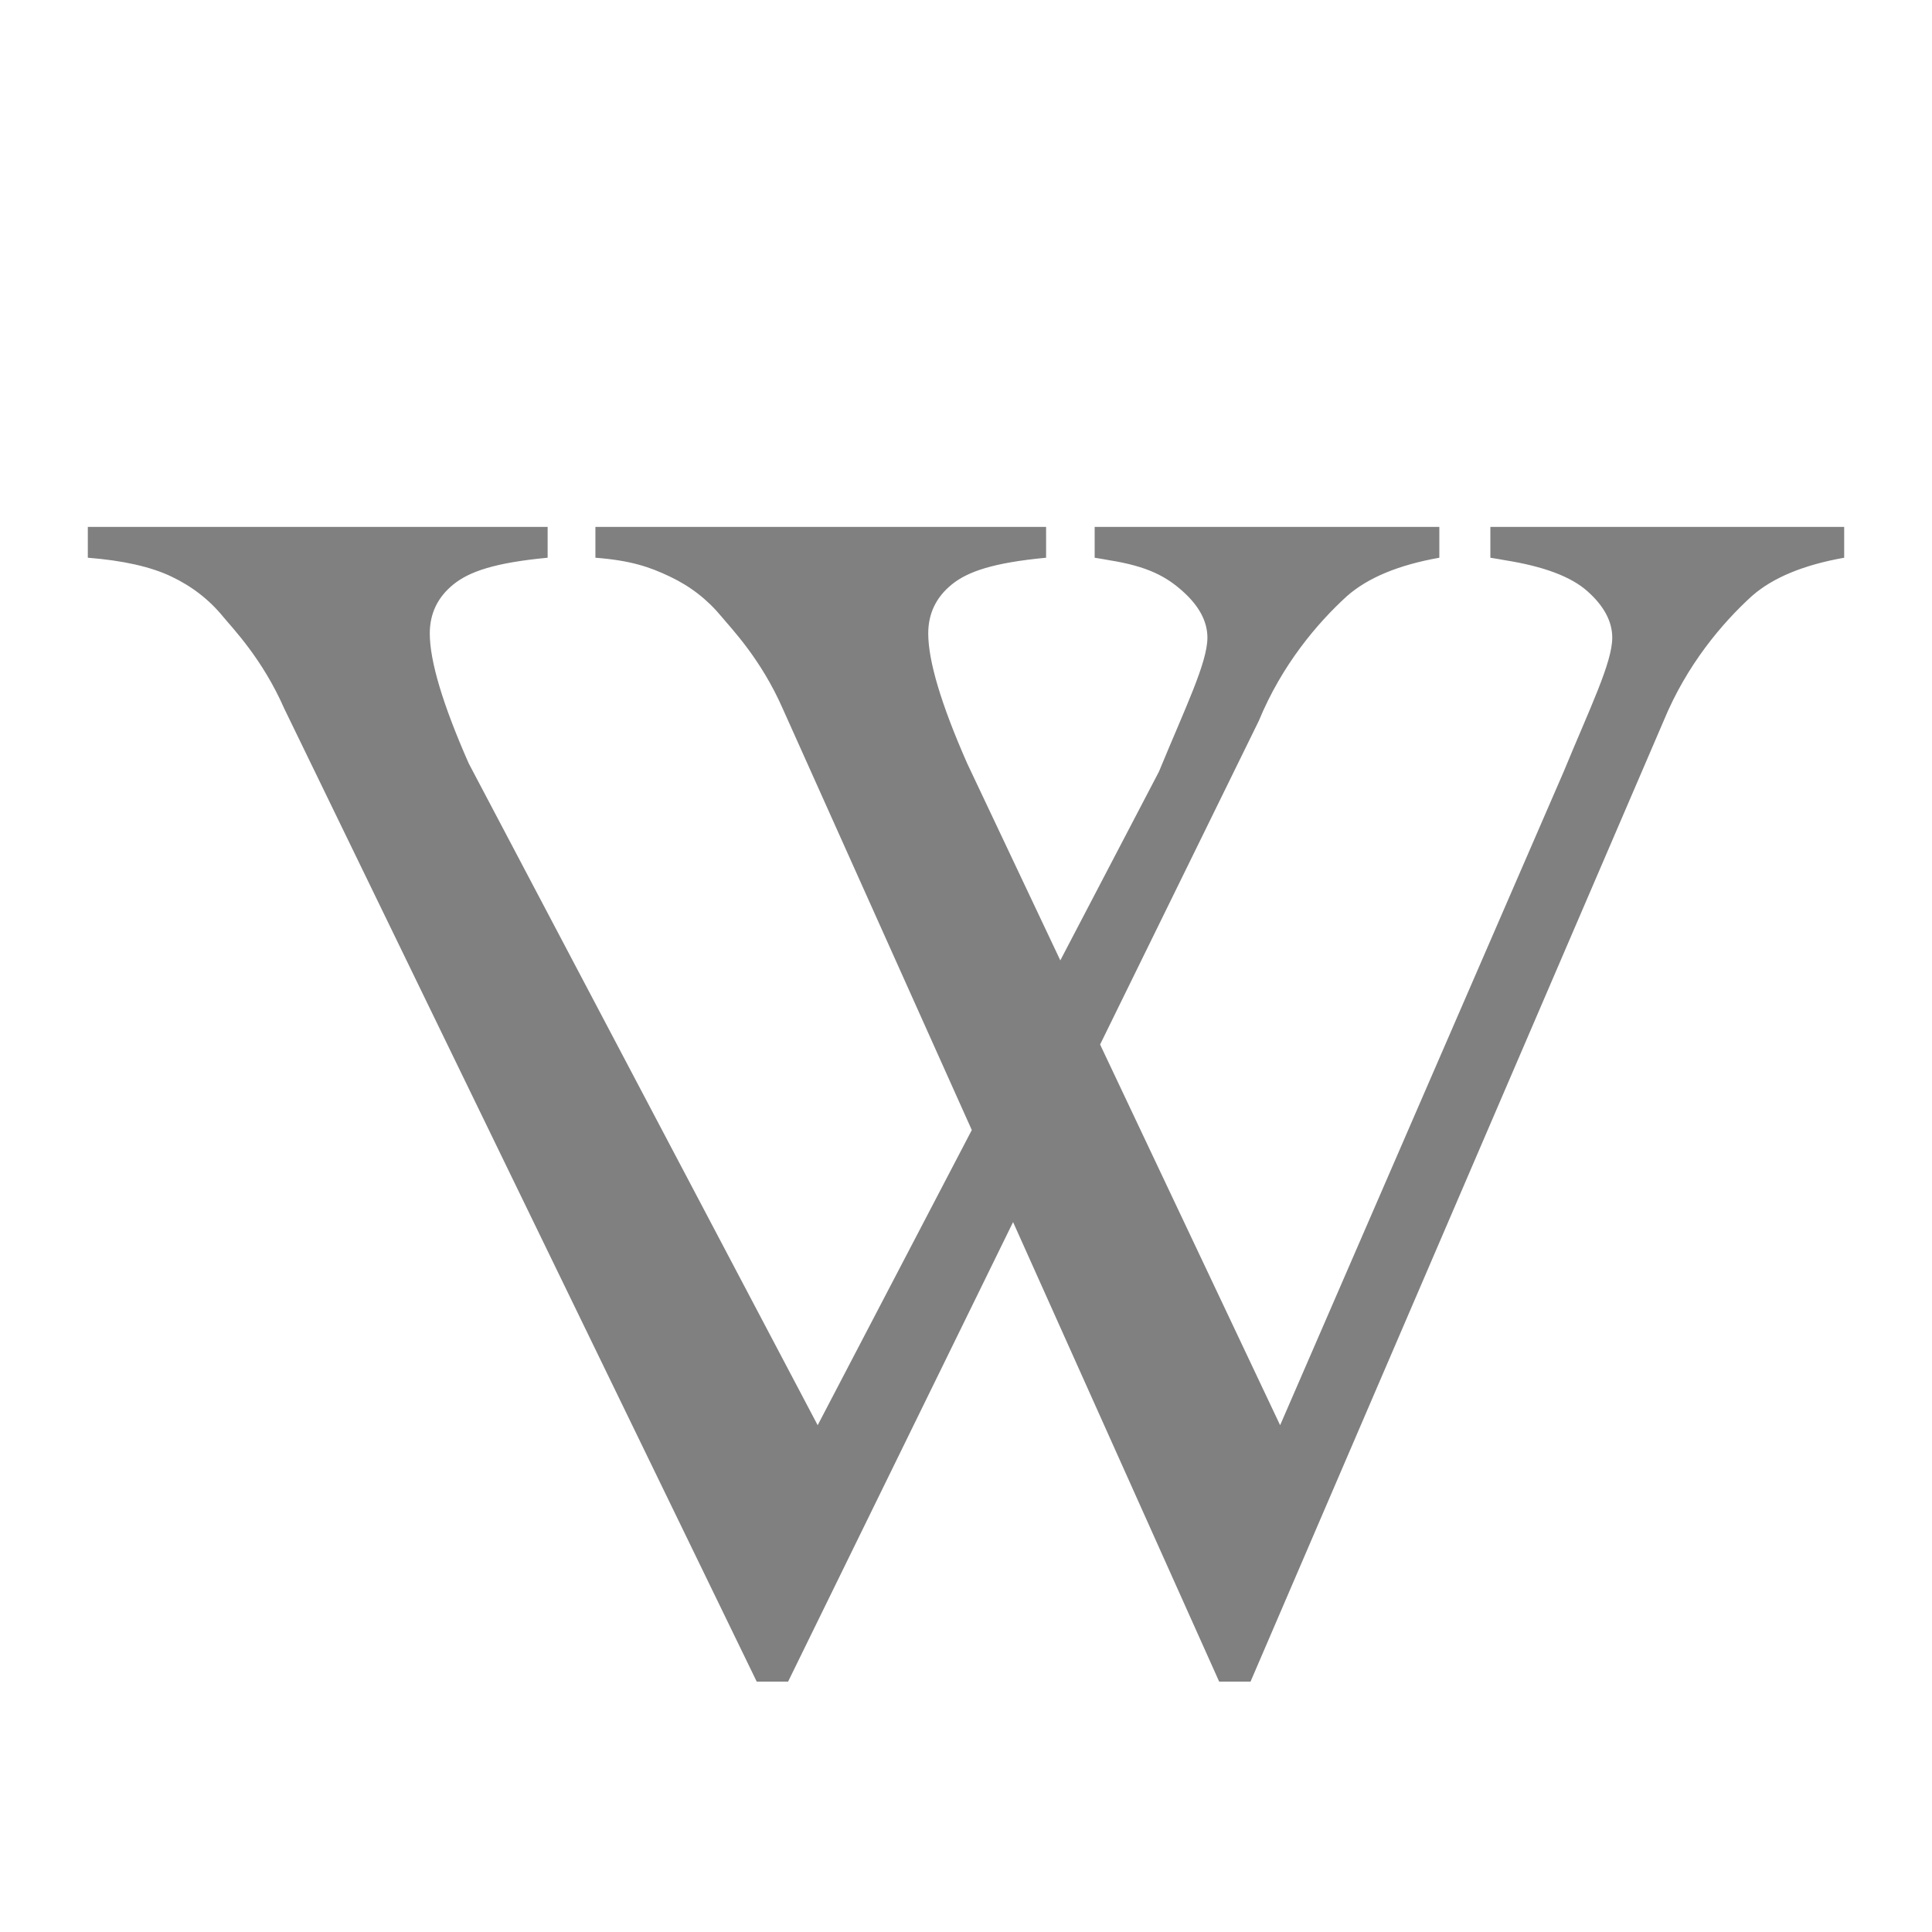
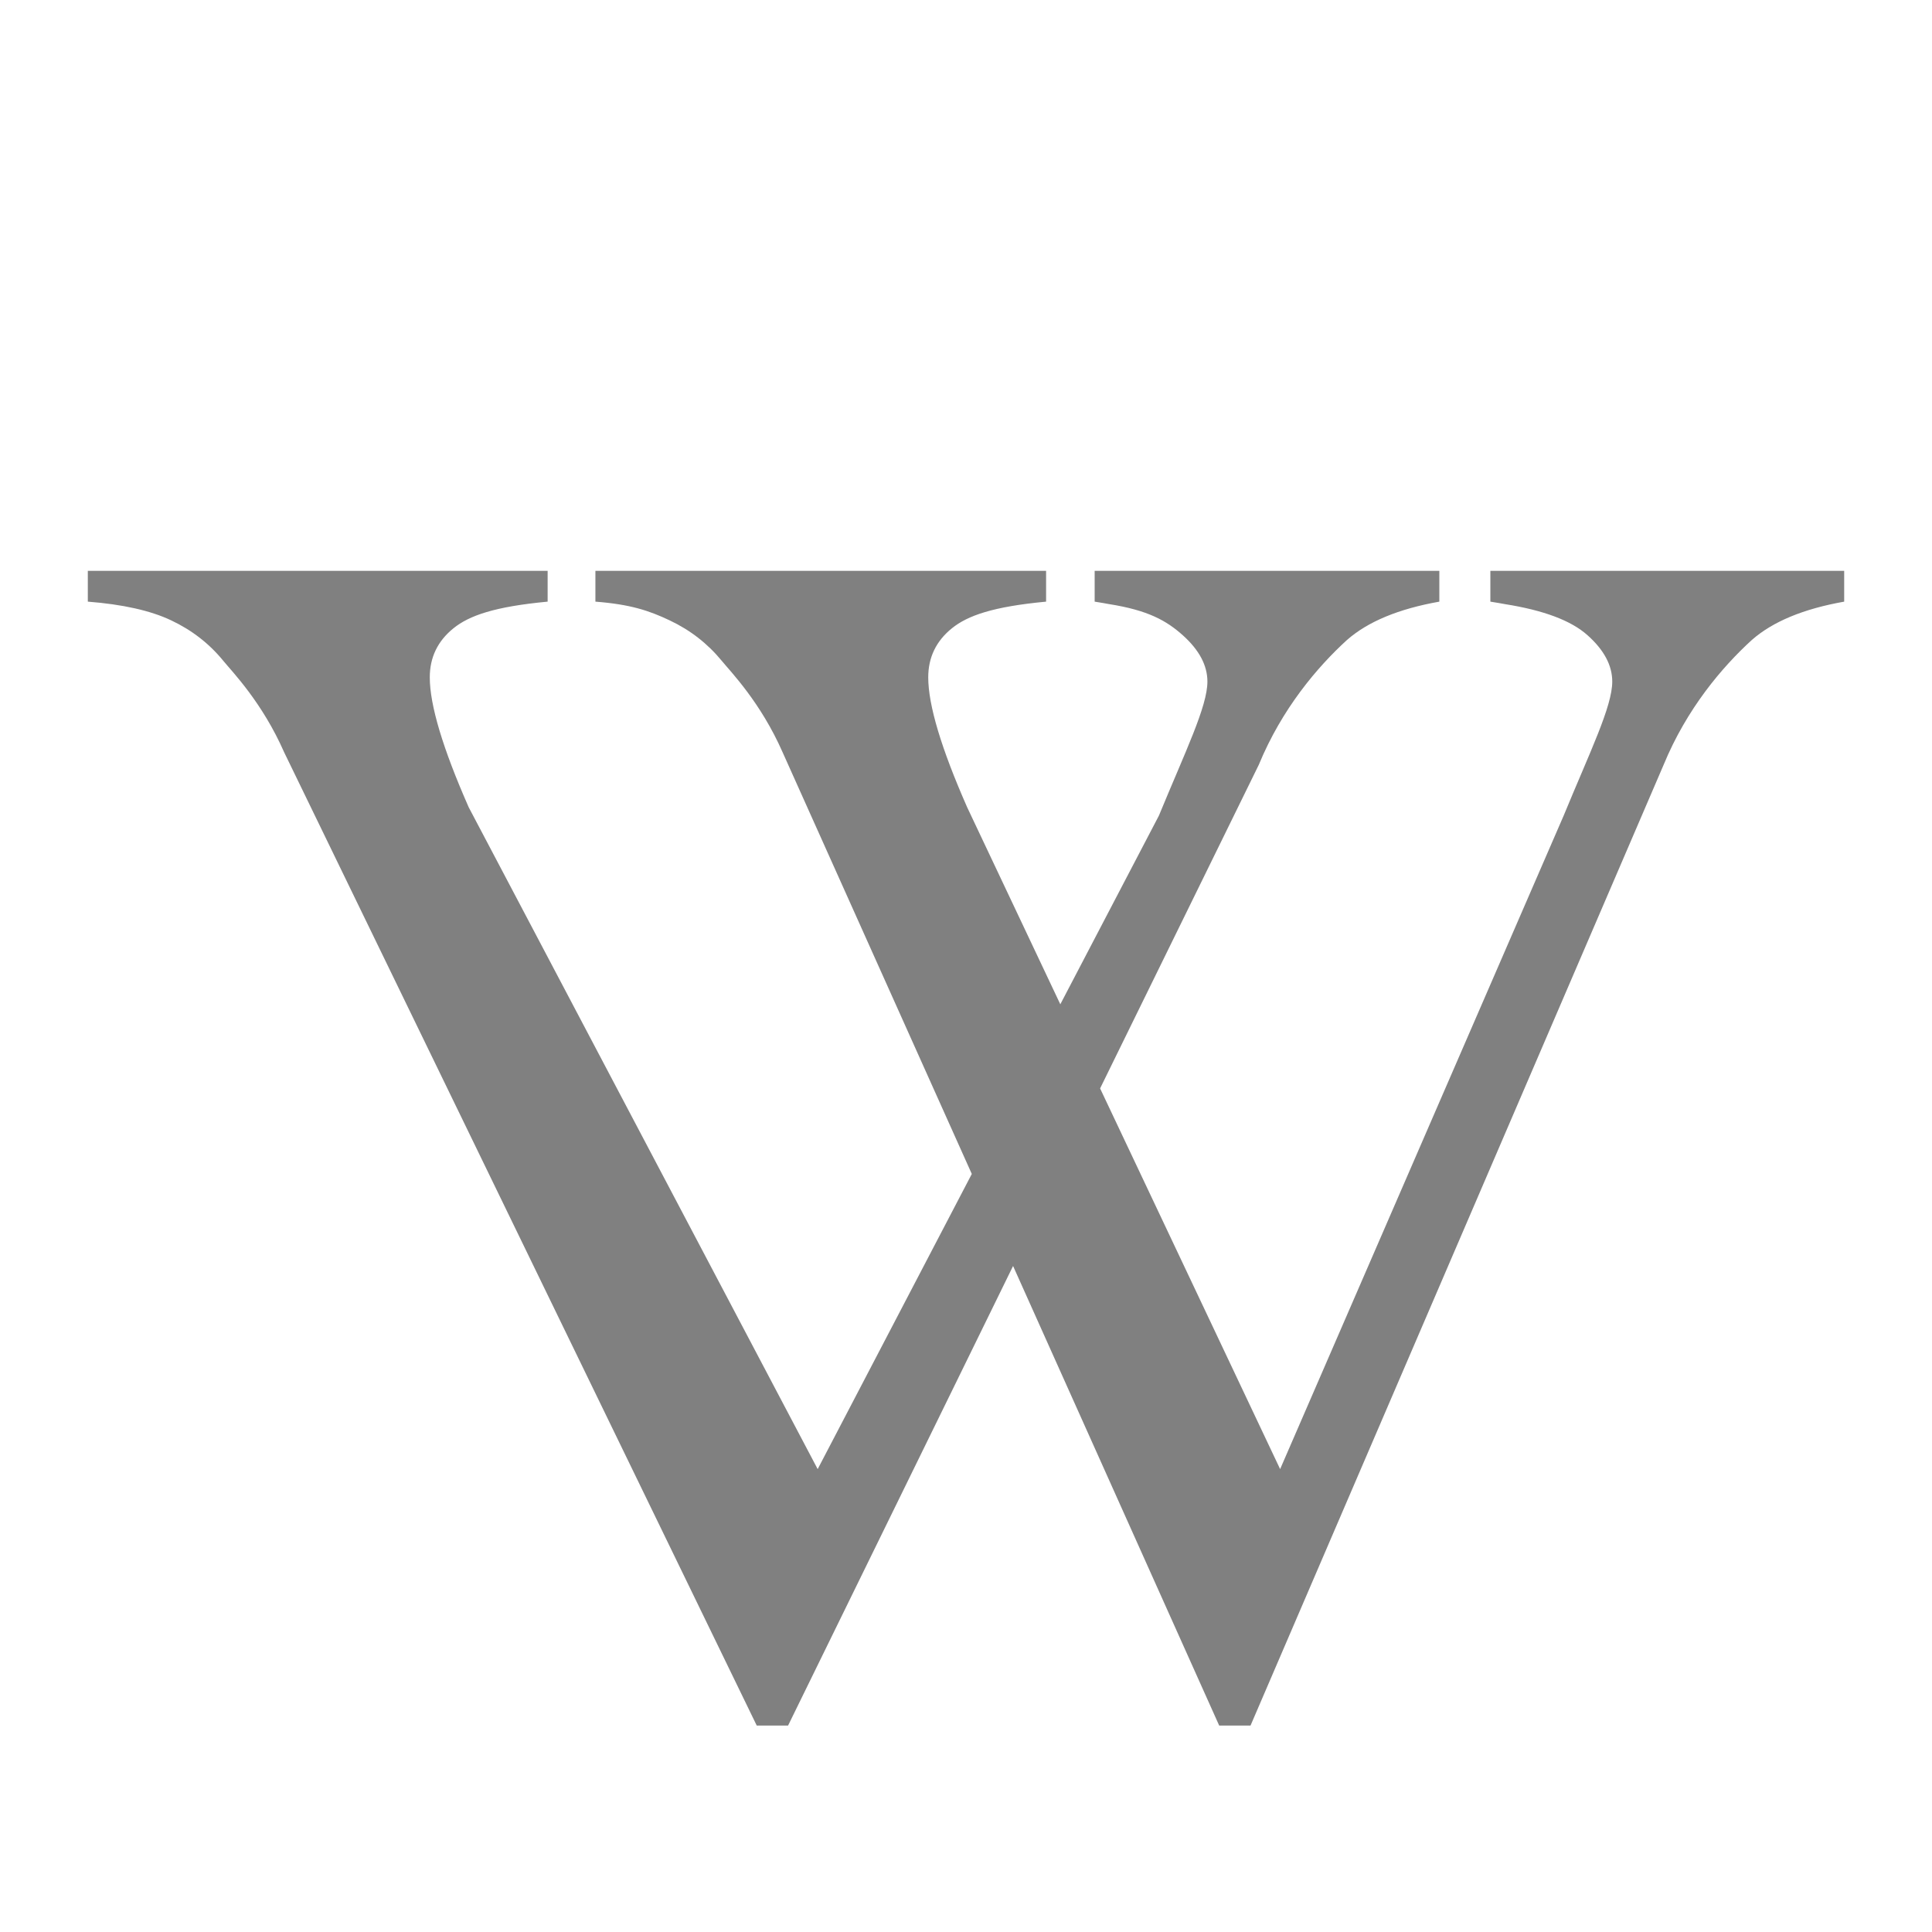
<svg xmlns="http://www.w3.org/2000/svg" width="22px" height="22px" viewBox="0 0 22 22" version="1.1">
-   <path fill="gray" transform="translate(1, 6)" d="M5.236,0 L5.236,0.351 C4.632,0.408 4.344,0.509 4.164,0.654 C3.984,0.799 3.894,0.986 3.894,1.213 C3.894,1.529 4.042,2.022 4.337,2.692 L8.311,10.229 L10.066,6.868 L7.912,2.067 C7.662,1.498 7.321,1.15 7.218,1.024 C7.057,0.828 6.86,0.675 6.625,0.564 C6.391,0.453 6.178,0.382 5.78,0.351 L5.78,0 L10.912,0 L10.912,0.351 C10.308,0.408 10.02,0.509 9.84,0.654 C9.66,0.799 9.57,0.986 9.57,1.213 C9.57,1.529 9.718,2.022 10.013,2.692 L11.074,4.936 L12.197,2.787 C12.499,2.054 12.749,1.545 12.749,1.261 C12.749,1.078 12.656,0.902 12.47,0.735 C12.283,0.567 12.072,0.449 11.629,0.379 C11.597,0.373 11.542,0.363 11.465,0.351 L11.465,0 L15.39,0 L15.39,0.351 C14.927,0.433 14.577,0.578 14.339,0.787 C13.999,1.097 13.597,1.571 13.334,2.209 L11.527,5.894 L13.577,10.229 L16.806,2.787 C17.108,2.054 17.359,1.545 17.359,1.261 C17.359,1.078 17.266,0.902 17.079,0.735 C16.893,0.567 16.578,0.449 16.135,0.379 C16.103,0.373 16.048,0.363 15.971,0.351 L15.971,0 L20,0 L20,0.351 C19.537,0.433 19.187,0.578 18.949,0.787 C18.609,1.097 18.207,1.571 17.944,2.209 L13.24,13.149 L12.883,13.149 L10.536,7.916 L7.974,13.149 L7.617,13.149 L2.236,2.067 C1.986,1.498 1.645,1.15 1.542,1.024 C1.382,0.828 1.184,0.675 0.949,0.564 C0.715,0.453 0.398,0.382 0,0.351 L0,0 L5.236,0 Z" />
+   <path fill="rgb(128, 128, 128)" transform="translate(1, 6.5)" d="M5.236,0 L5.236,0.351 C4.632,0.408 4.344,0.509 4.164,0.654 C3.984,0.799 3.894,0.986 3.894,1.213 C3.894,1.529 4.042,2.022 4.337,2.692 L8.311,10.229 L10.066,6.868 L7.912,2.067 C7.662,1.498 7.321,1.15 7.218,1.024 C7.057,0.828 6.86,0.675 6.625,0.564 C6.391,0.453 6.178,0.382 5.78,0.351 L5.78,0 L10.912,0 L10.912,0.351 C10.308,0.408 10.02,0.509 9.84,0.654 C9.66,0.799 9.57,0.986 9.57,1.213 C9.57,1.529 9.718,2.022 10.013,2.692 L11.074,4.936 L12.197,2.787 C12.499,2.054 12.749,1.545 12.749,1.261 C12.749,1.078 12.656,0.902 12.47,0.735 C12.283,0.567 12.072,0.449 11.629,0.379 C11.597,0.373 11.542,0.363 11.465,0.351 L11.465,0 L15.39,0 L15.39,0.351 C14.927,0.433 14.577,0.578 14.339,0.787 C13.999,1.097 13.597,1.571 13.334,2.209 L11.527,5.894 L13.577,10.229 L16.806,2.787 C17.108,2.054 17.359,1.545 17.359,1.261 C17.359,1.078 17.266,0.902 17.079,0.735 C16.893,0.567 16.578,0.449 16.135,0.379 C16.103,0.373 16.048,0.363 15.971,0.351 L15.971,0 L20,0 L20,0.351 C19.537,0.433 19.187,0.578 18.949,0.787 C18.609,1.097 18.207,1.571 17.944,2.209 L13.24,13.149 L12.883,13.149 L10.536,7.916 L7.974,13.149 L7.617,13.149 L2.236,2.067 C1.986,1.498 1.645,1.15 1.542,1.024 C1.382,0.828 1.184,0.675 0.949,0.564 C0.715,0.453 0.398,0.382 0,0.351 L0,0 L5.236,0 Z" />
</svg>
